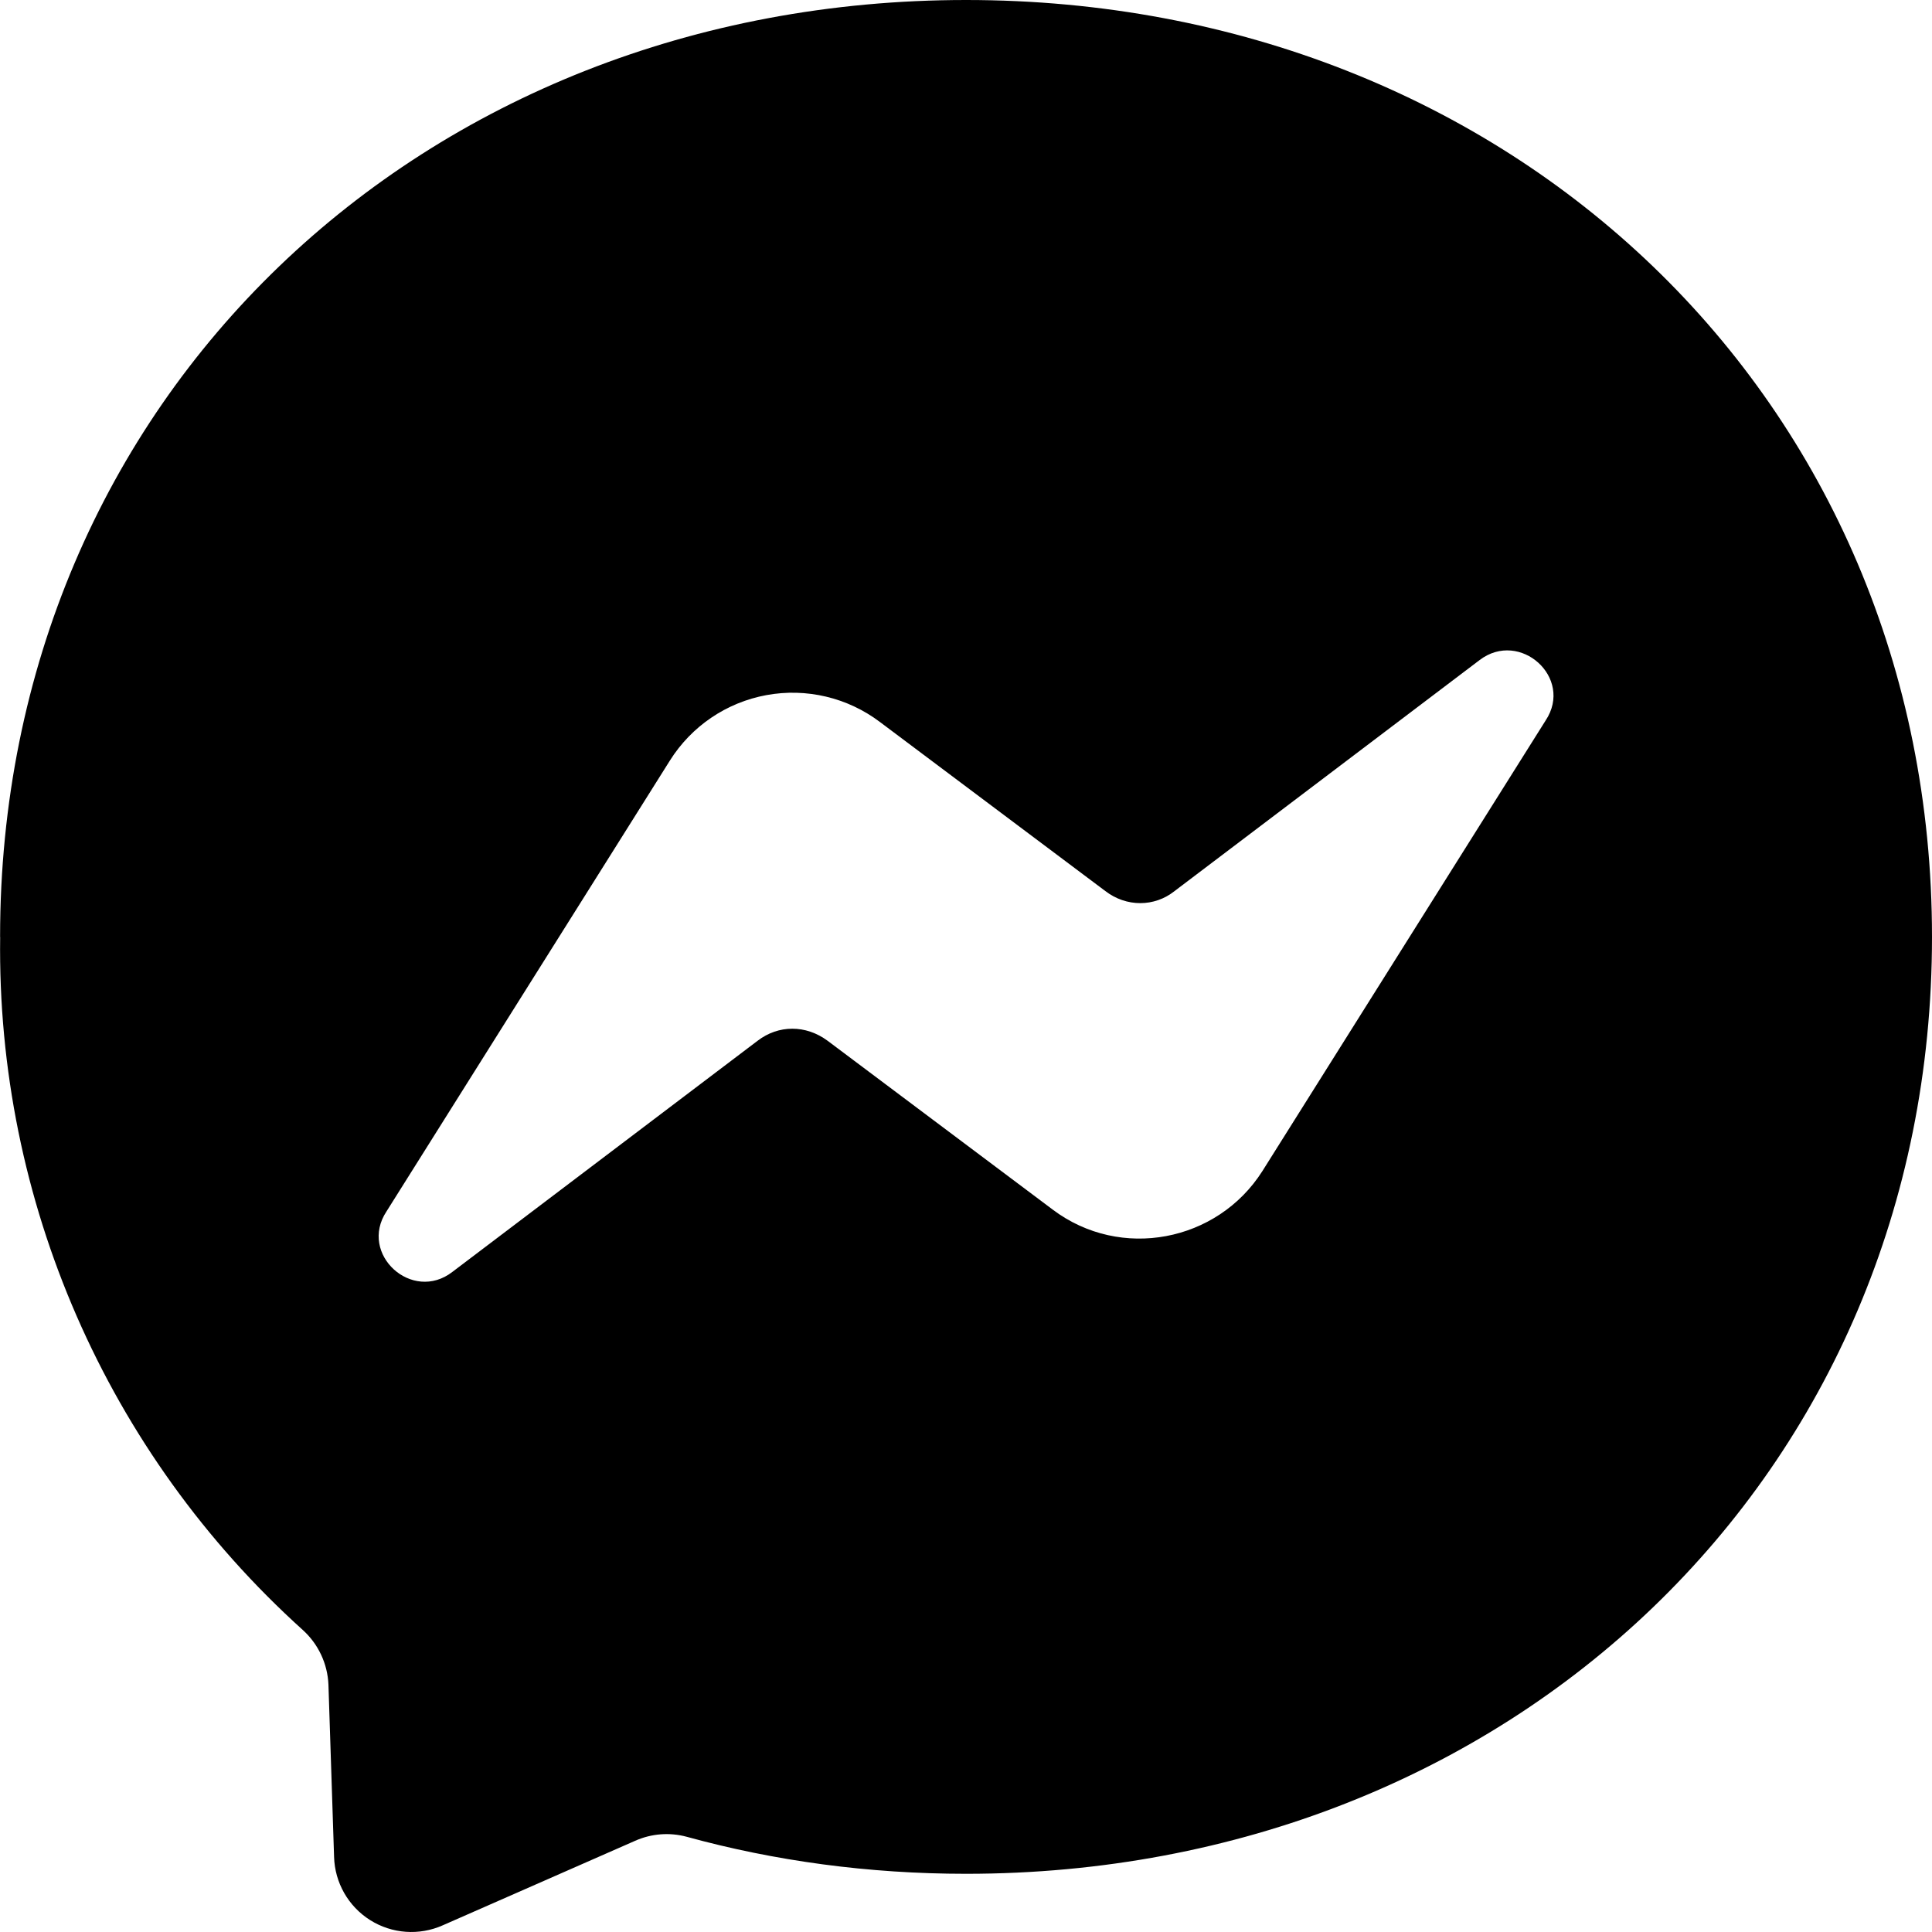
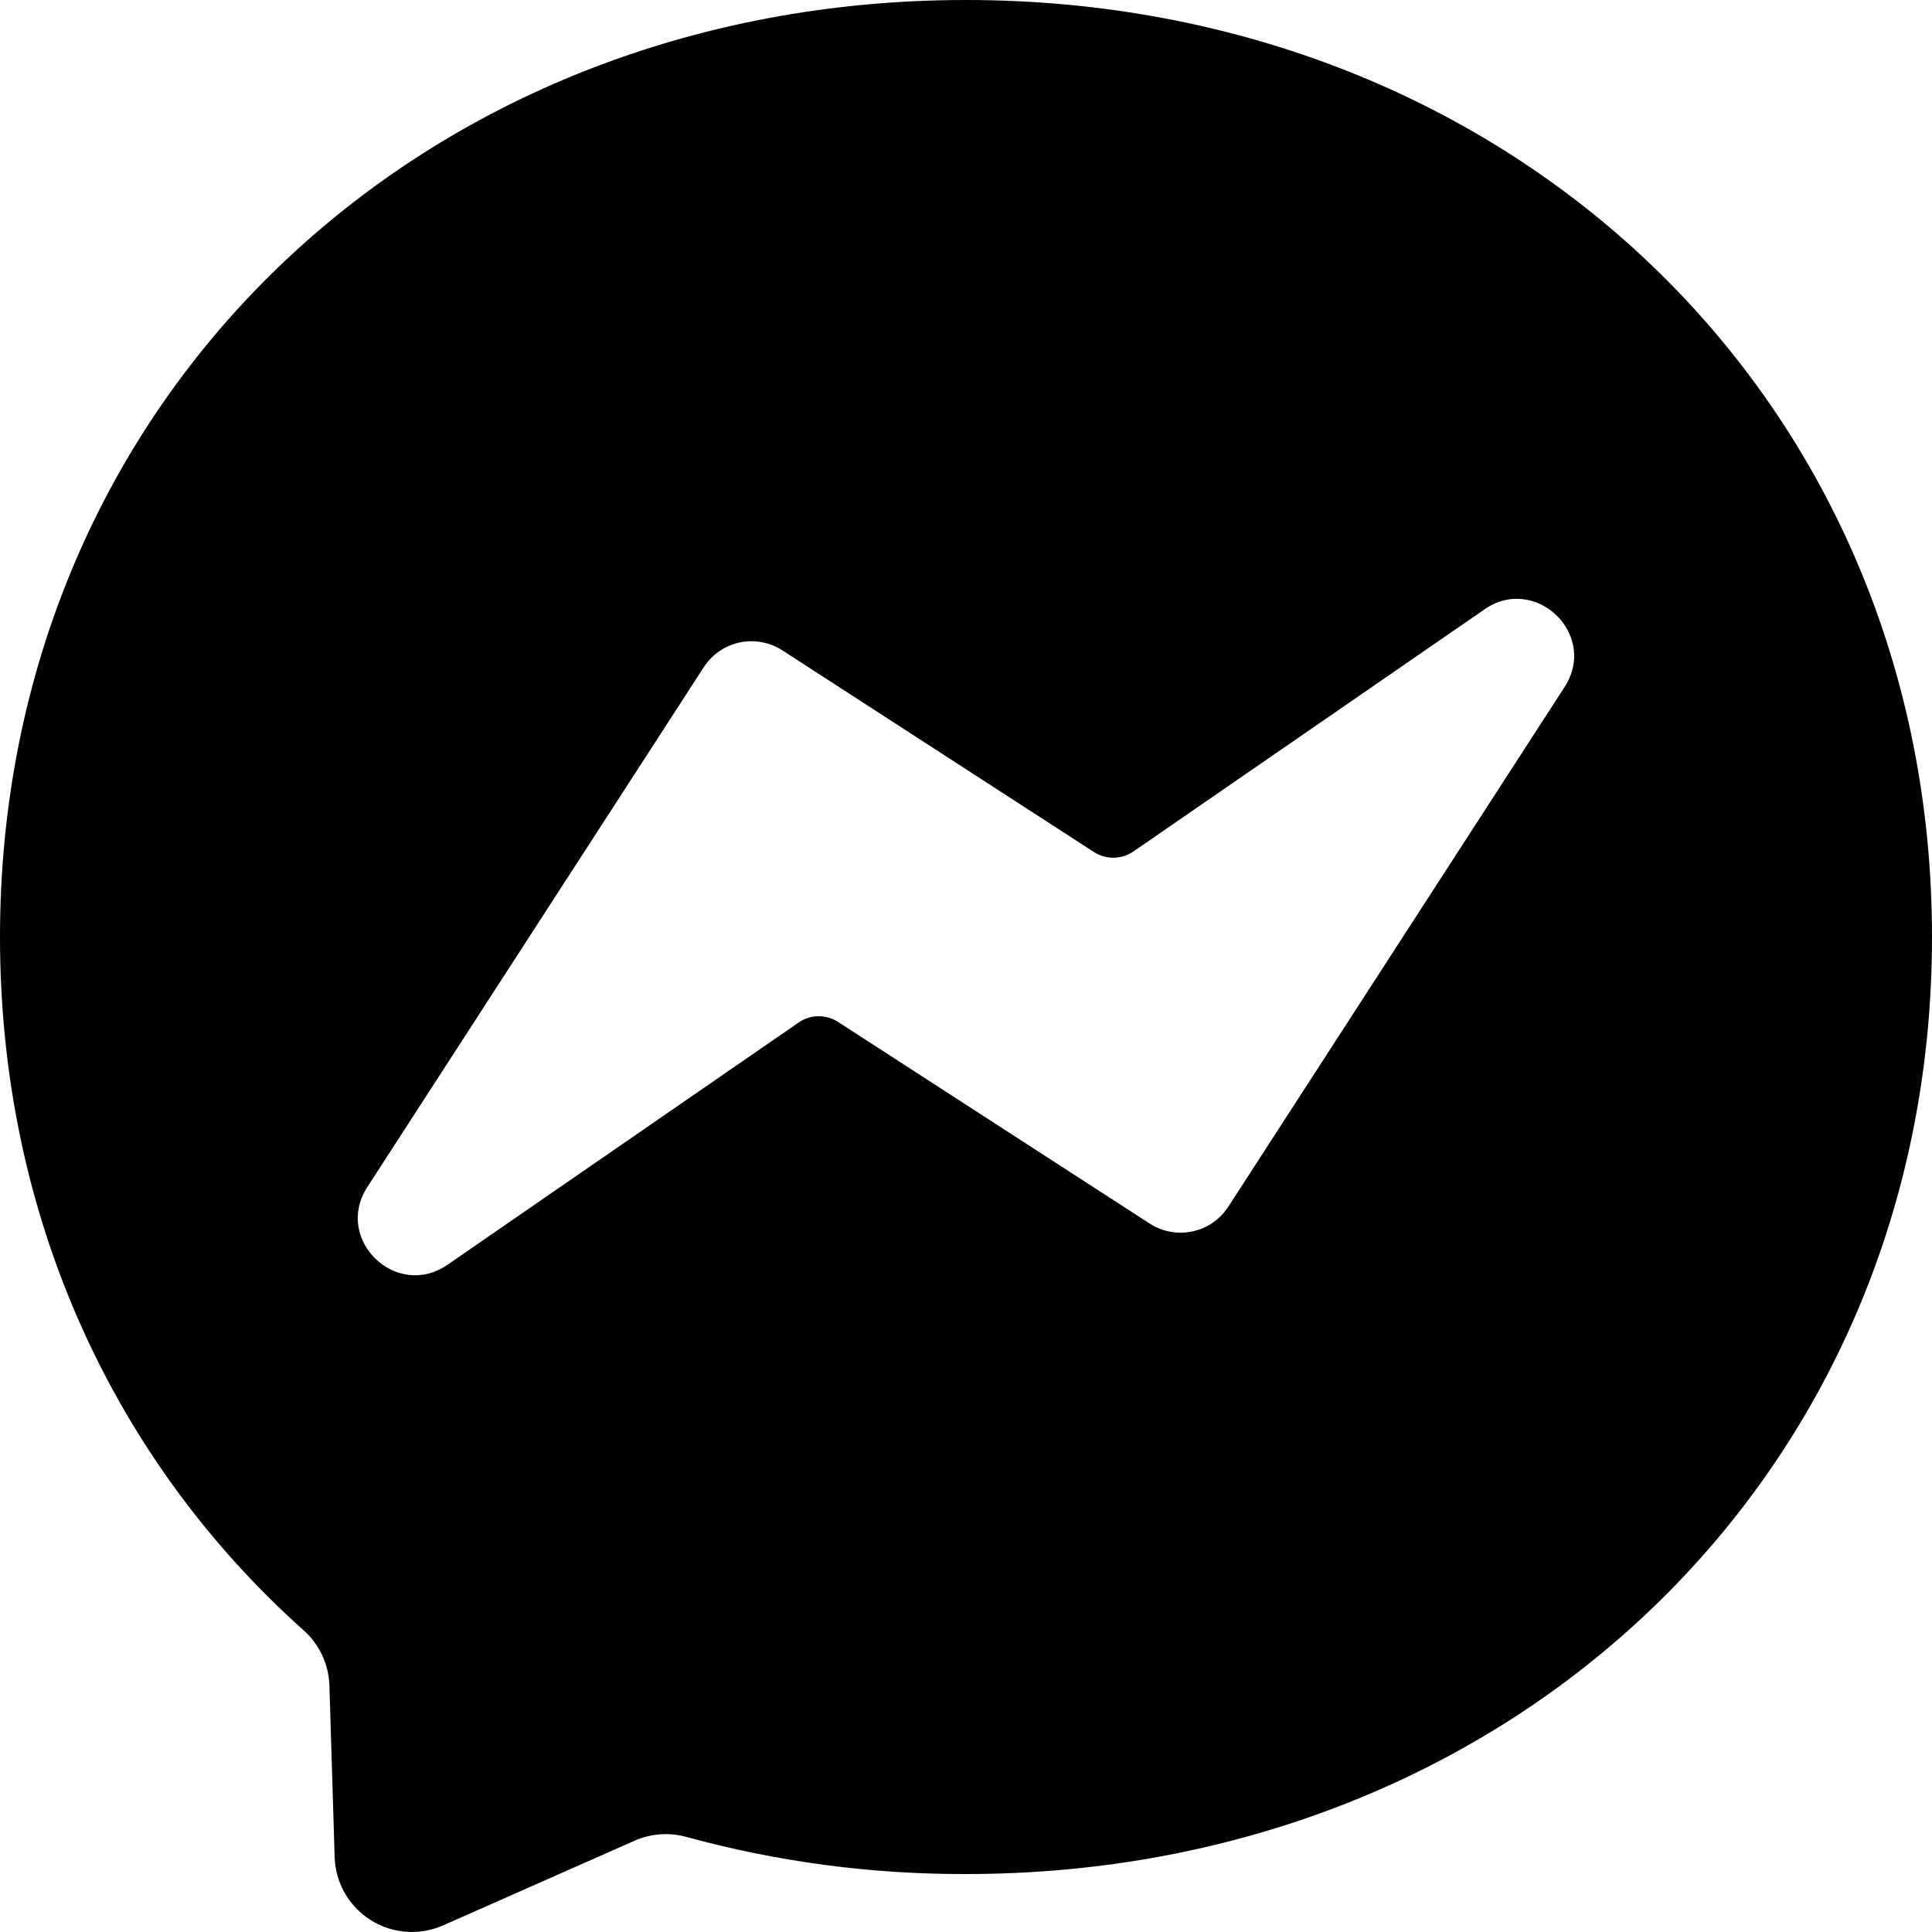
<svg xmlns="http://www.w3.org/2000/svg" role="img" viewBox="0 0 24 24">
-   <path d="M.001 11.639C.001 4.949 5.241 0 12.001 0S24 4.95 24 11.639c0 6.689-5.24 11.638-12 11.638-1.21 0-2.38-.16-3.47-.46a.96.96 0 00-.64.05l-2.39 1.05a.96.96 0 01-1.35-.85l-.07-2.14a.97.97 0 00-.32-.68A11.39 11.389 0 01.002 11.64zm8.32-2.19l-3.52 5.6c-.35.53.32 1.139.82.75l3.79-2.87c.26-.2.6-.2.87 0l2.8 2.1c.84.63 2.04.4 2.6-.48l3.52-5.6c.35-.53-.32-1.13-.82-.75l-3.79 2.87c-.25.2-.6.2-.86 0l-2.8-2.1a1.8 1.8 0 00-2.61.48z" />
+   <path d="M12 0C5.24 0 0 4.952 0 11.64c0 3.499 1.434 6.521 3.769 8.61a.96.96 0 0 1 .323.683l.065 2.135a.96.96 0 0 0 1.347.85l2.381-1.053a.96.96 0 0 1 .641-.046A13 13 0 0 0 12 23.28c6.76 0 12-4.952 12-11.64S18.76 0 12 0m6.806 7.44c.522-.03.971.567.63 1.094l-4.178 6.457a.707.707 0 0 1-.977.208l-3.87-2.504a.44.44 0 0 0-.49.007l-4.363 3.01c-.637.438-1.415-.317-.995-.966l4.179-6.457a.706.706 0 0 1 .977-.21l3.87 2.505c.15.097.344.094.491-.007l4.362-3.008a.7.7 0 0 1 .364-.13" />
</svg>
